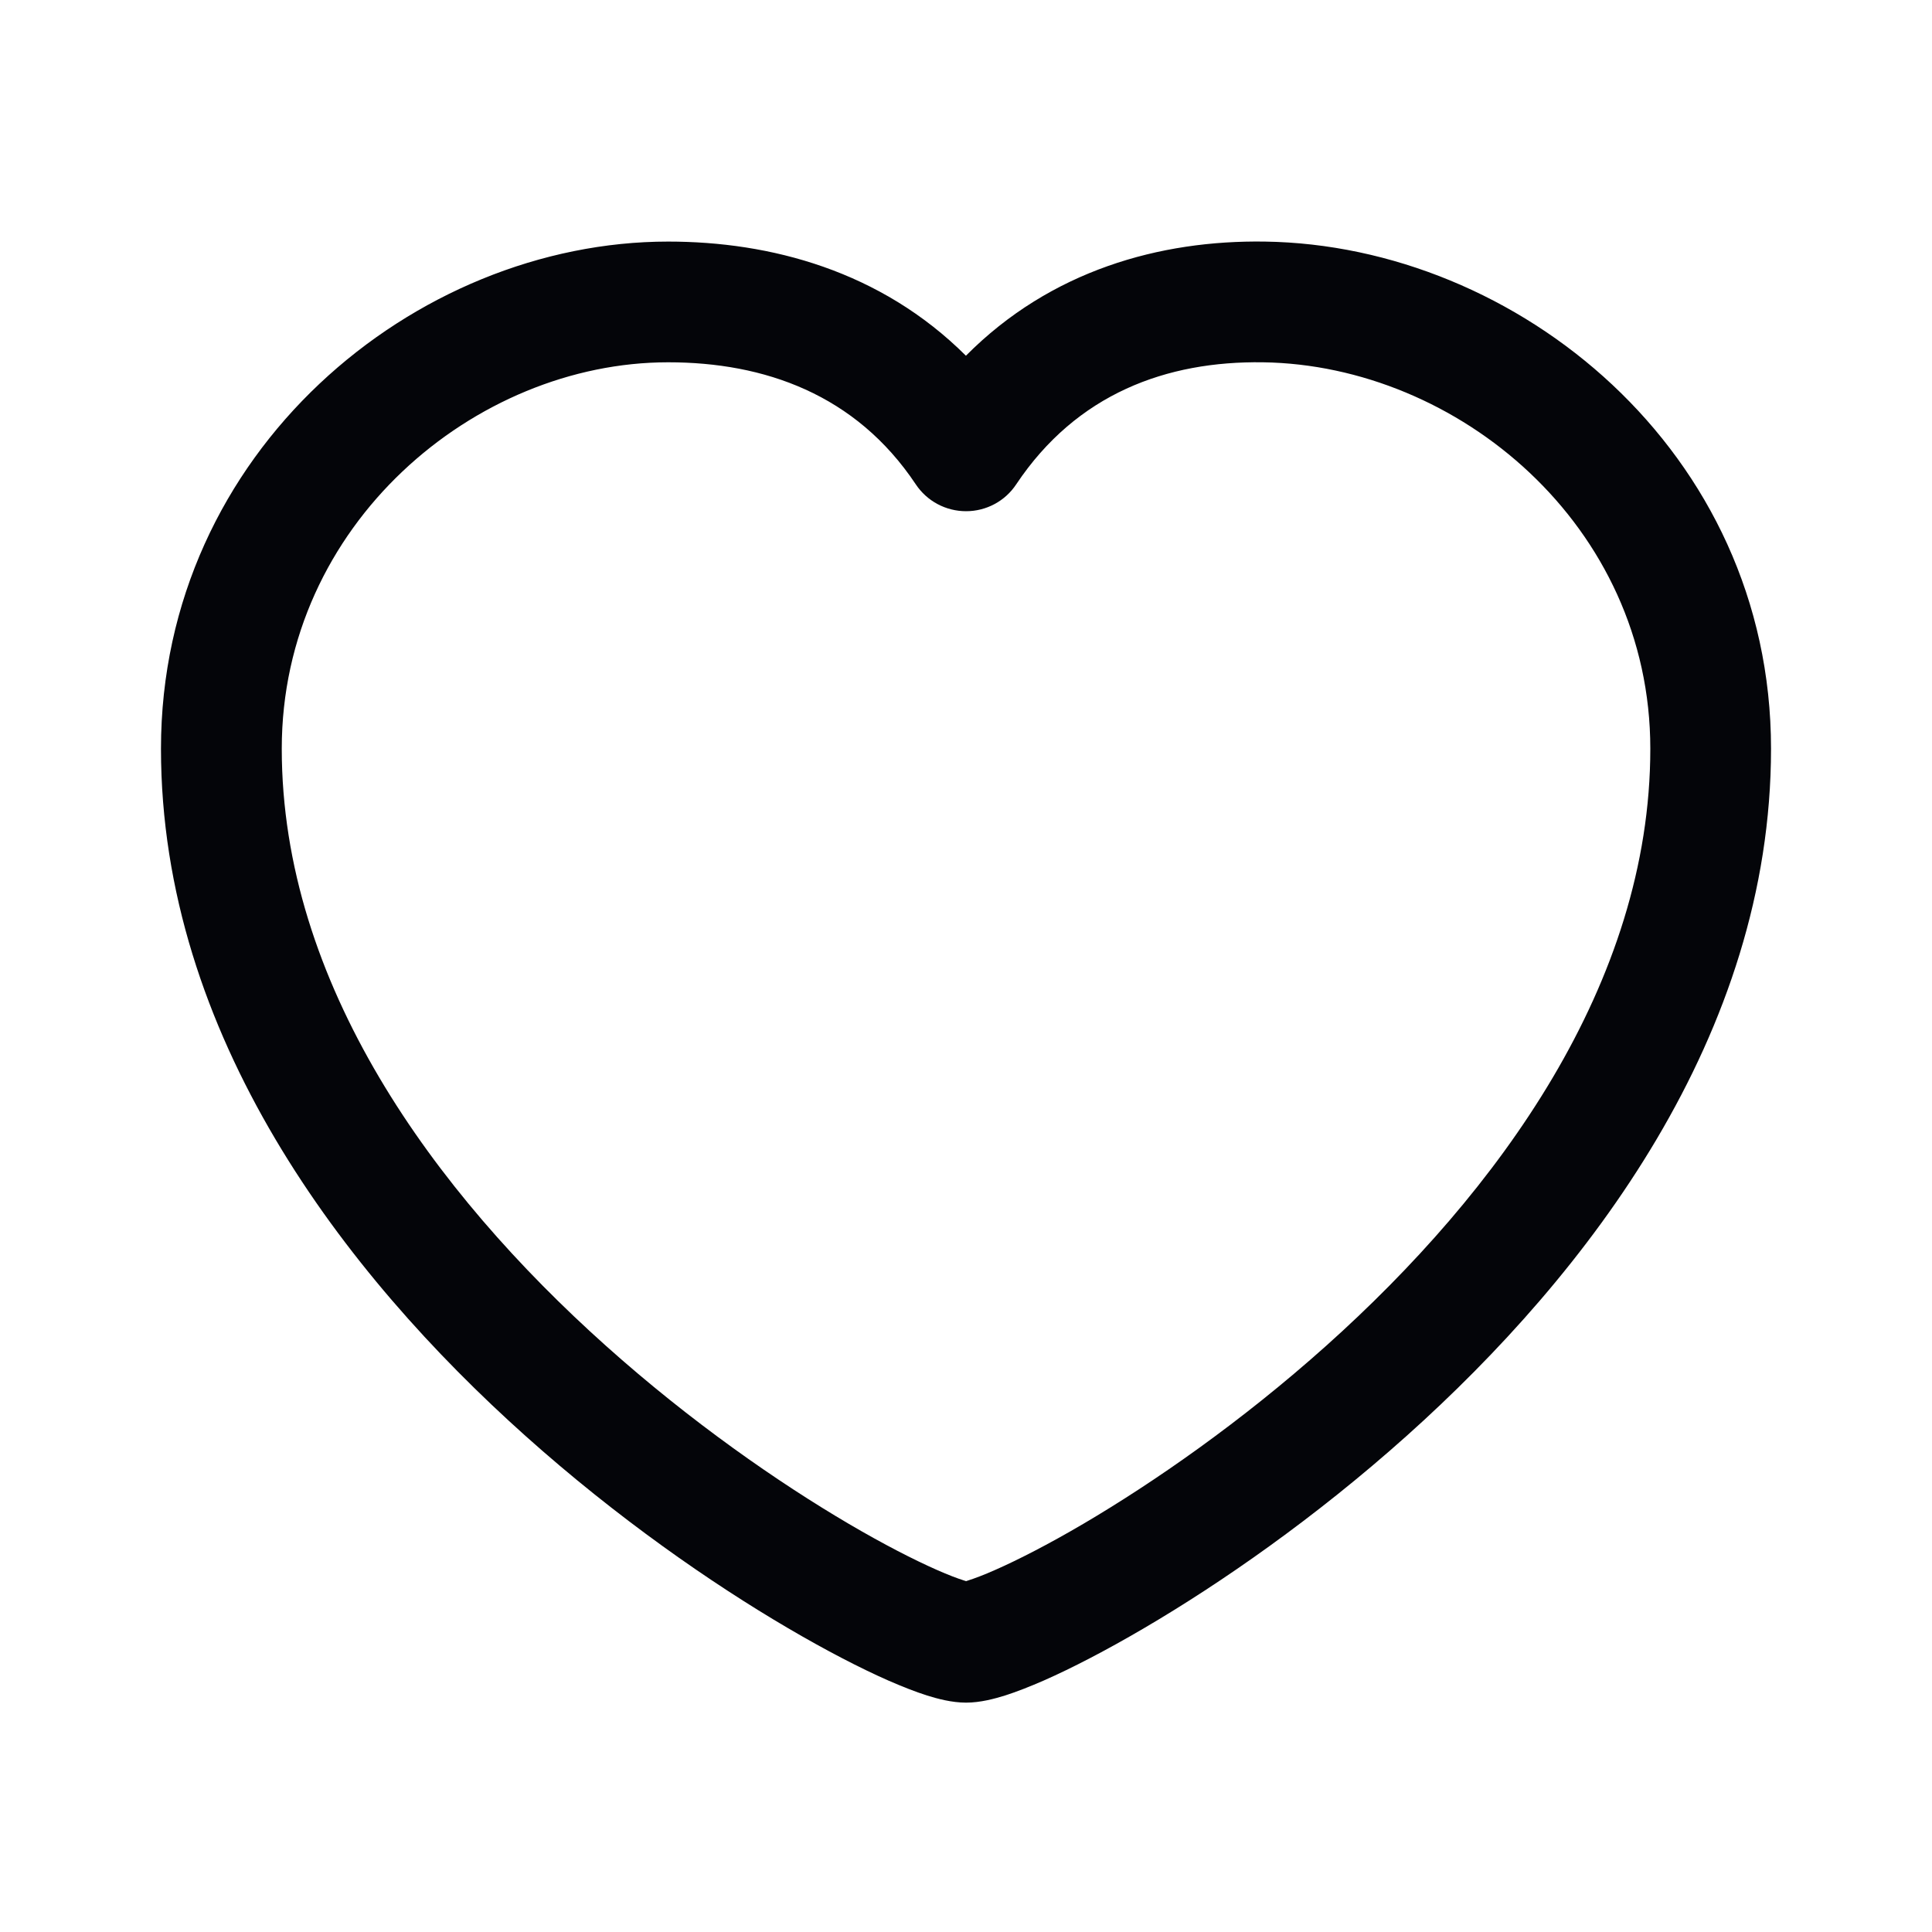
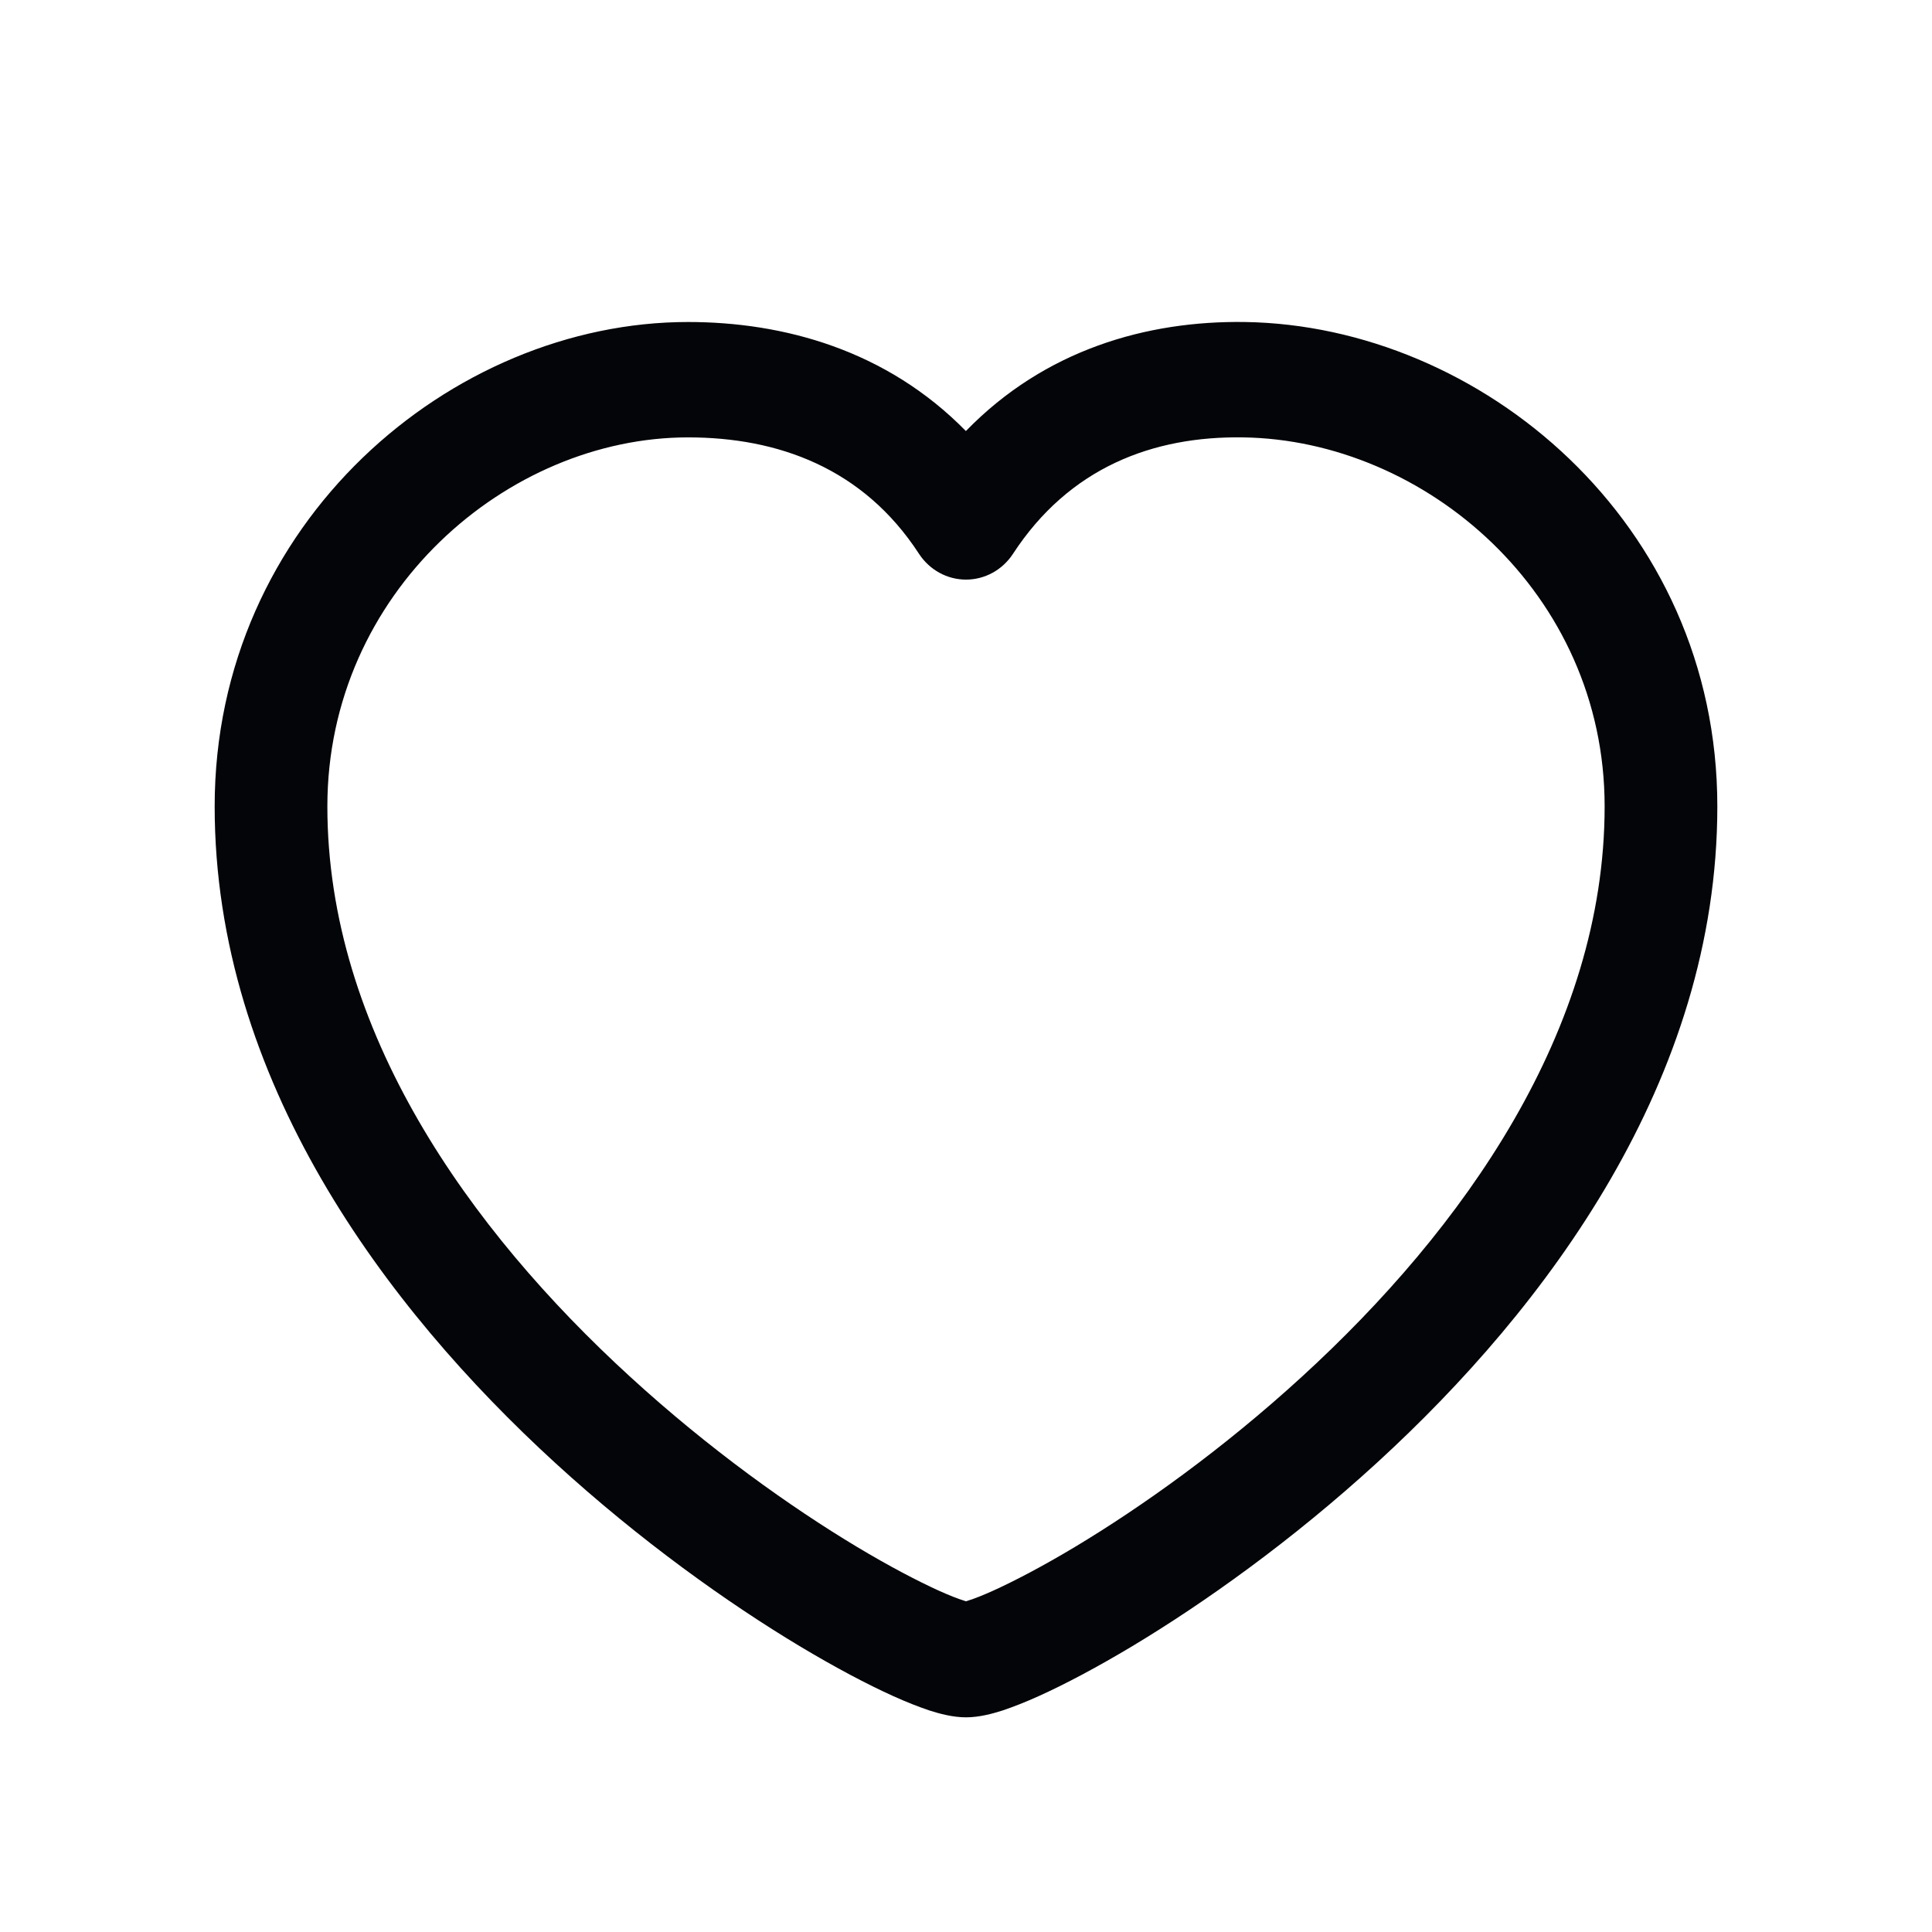
- <svg xmlns="http://www.w3.org/2000/svg" width="25" height="25" viewBox="0 0 25 25" fill="none">
-   <path fill-rule="evenodd" clip-rule="evenodd" d="M12.499 4.603C13.595 3.499 15.009 3.106 16.366 3.126C19.627 3.173 22.917 5.834 22.917 9.688C22.917 13.396 20.546 16.483 18.201 18.581C17.014 19.643 15.797 20.486 14.808 21.066C14.314 21.356 13.869 21.586 13.506 21.746C13.325 21.825 13.155 21.892 13.004 21.94C12.872 21.981 12.687 22.032 12.501 22.032C12.314 22.032 12.129 21.981 11.997 21.94C11.846 21.892 11.676 21.825 11.495 21.746C11.132 21.586 10.687 21.356 10.193 21.066C9.204 20.486 7.987 19.643 6.8 18.581C4.455 16.483 2.083 13.396 2.083 9.688C2.083 5.843 5.367 3.126 8.646 3.126C9.966 3.126 11.394 3.502 12.499 4.603ZM16.343 4.688C15.096 4.67 13.933 5.094 13.15 6.267C13.006 6.485 12.762 6.615 12.501 6.615C12.239 6.615 11.995 6.485 11.85 6.267C11.073 5.101 9.889 4.688 8.646 4.688C6.144 4.688 3.646 6.789 3.646 9.688C3.646 12.725 5.611 15.42 7.842 17.416C8.944 18.402 10.075 19.185 10.984 19.719C11.439 19.986 11.829 20.185 12.124 20.315C12.273 20.381 12.388 20.424 12.47 20.45C12.481 20.454 12.492 20.457 12.501 20.46C12.509 20.457 12.52 20.454 12.531 20.45C12.613 20.424 12.728 20.381 12.877 20.315C13.172 20.185 13.562 19.986 14.017 19.719C14.925 19.185 16.057 18.402 17.159 17.416C19.39 15.42 21.355 12.725 21.355 9.688C21.355 6.798 18.864 4.725 16.343 4.688Z" fill="#040509" />
+ <svg xmlns="http://www.w3.org/2000/svg" width="18" height="18" viewBox="0 0 18 18" fill="none">
+   <path fill-rule="evenodd" clip-rule="evenodd" d="M8.999 4.016C9.736 3.257 10.686 2.987 11.598 3C13.789 3.033 16 4.862 16 7.513C16 10.062 14.406 12.184 12.83 13.627C12.033 14.357 11.215 14.937 10.551 15.336C10.219 15.535 9.92 15.693 9.676 15.803C9.554 15.858 9.44 15.903 9.338 15.937C9.25 15.965 9.125 16 9 16C8.875 16 8.75 15.965 8.662 15.937C8.56 15.903 8.446 15.858 8.324 15.803C8.08 15.693 7.781 15.535 7.449 15.336C6.785 14.937 5.967 14.357 5.17 13.627C3.594 12.184 2 10.062 2 7.513C2 4.869 4.206 3 6.41 3C7.297 3 8.257 3.259 8.999 4.016ZM11.582 4.075C10.744 4.062 9.963 4.354 9.437 5.161C9.339 5.31 9.176 5.4 9 5.4C8.824 5.4 8.661 5.31 8.563 5.161C8.041 4.358 7.245 4.075 6.41 4.075C4.729 4.075 3.05 5.519 3.05 7.513C3.05 9.601 4.37 11.454 5.87 12.826C6.61 13.504 7.37 14.043 7.981 14.41C8.286 14.593 8.549 14.73 8.747 14.82C8.847 14.865 8.924 14.895 8.979 14.912C8.987 14.915 8.994 14.917 9 14.919C9.006 14.917 9.013 14.915 9.021 14.912C9.076 14.895 9.153 14.865 9.253 14.82C9.451 14.73 9.714 14.593 10.019 14.41C10.63 14.043 11.39 13.504 12.13 12.826C13.63 11.454 14.95 9.601 14.95 7.513C14.95 5.525 13.276 4.1 11.582 4.075Z" fill="#040509" />
</svg>
